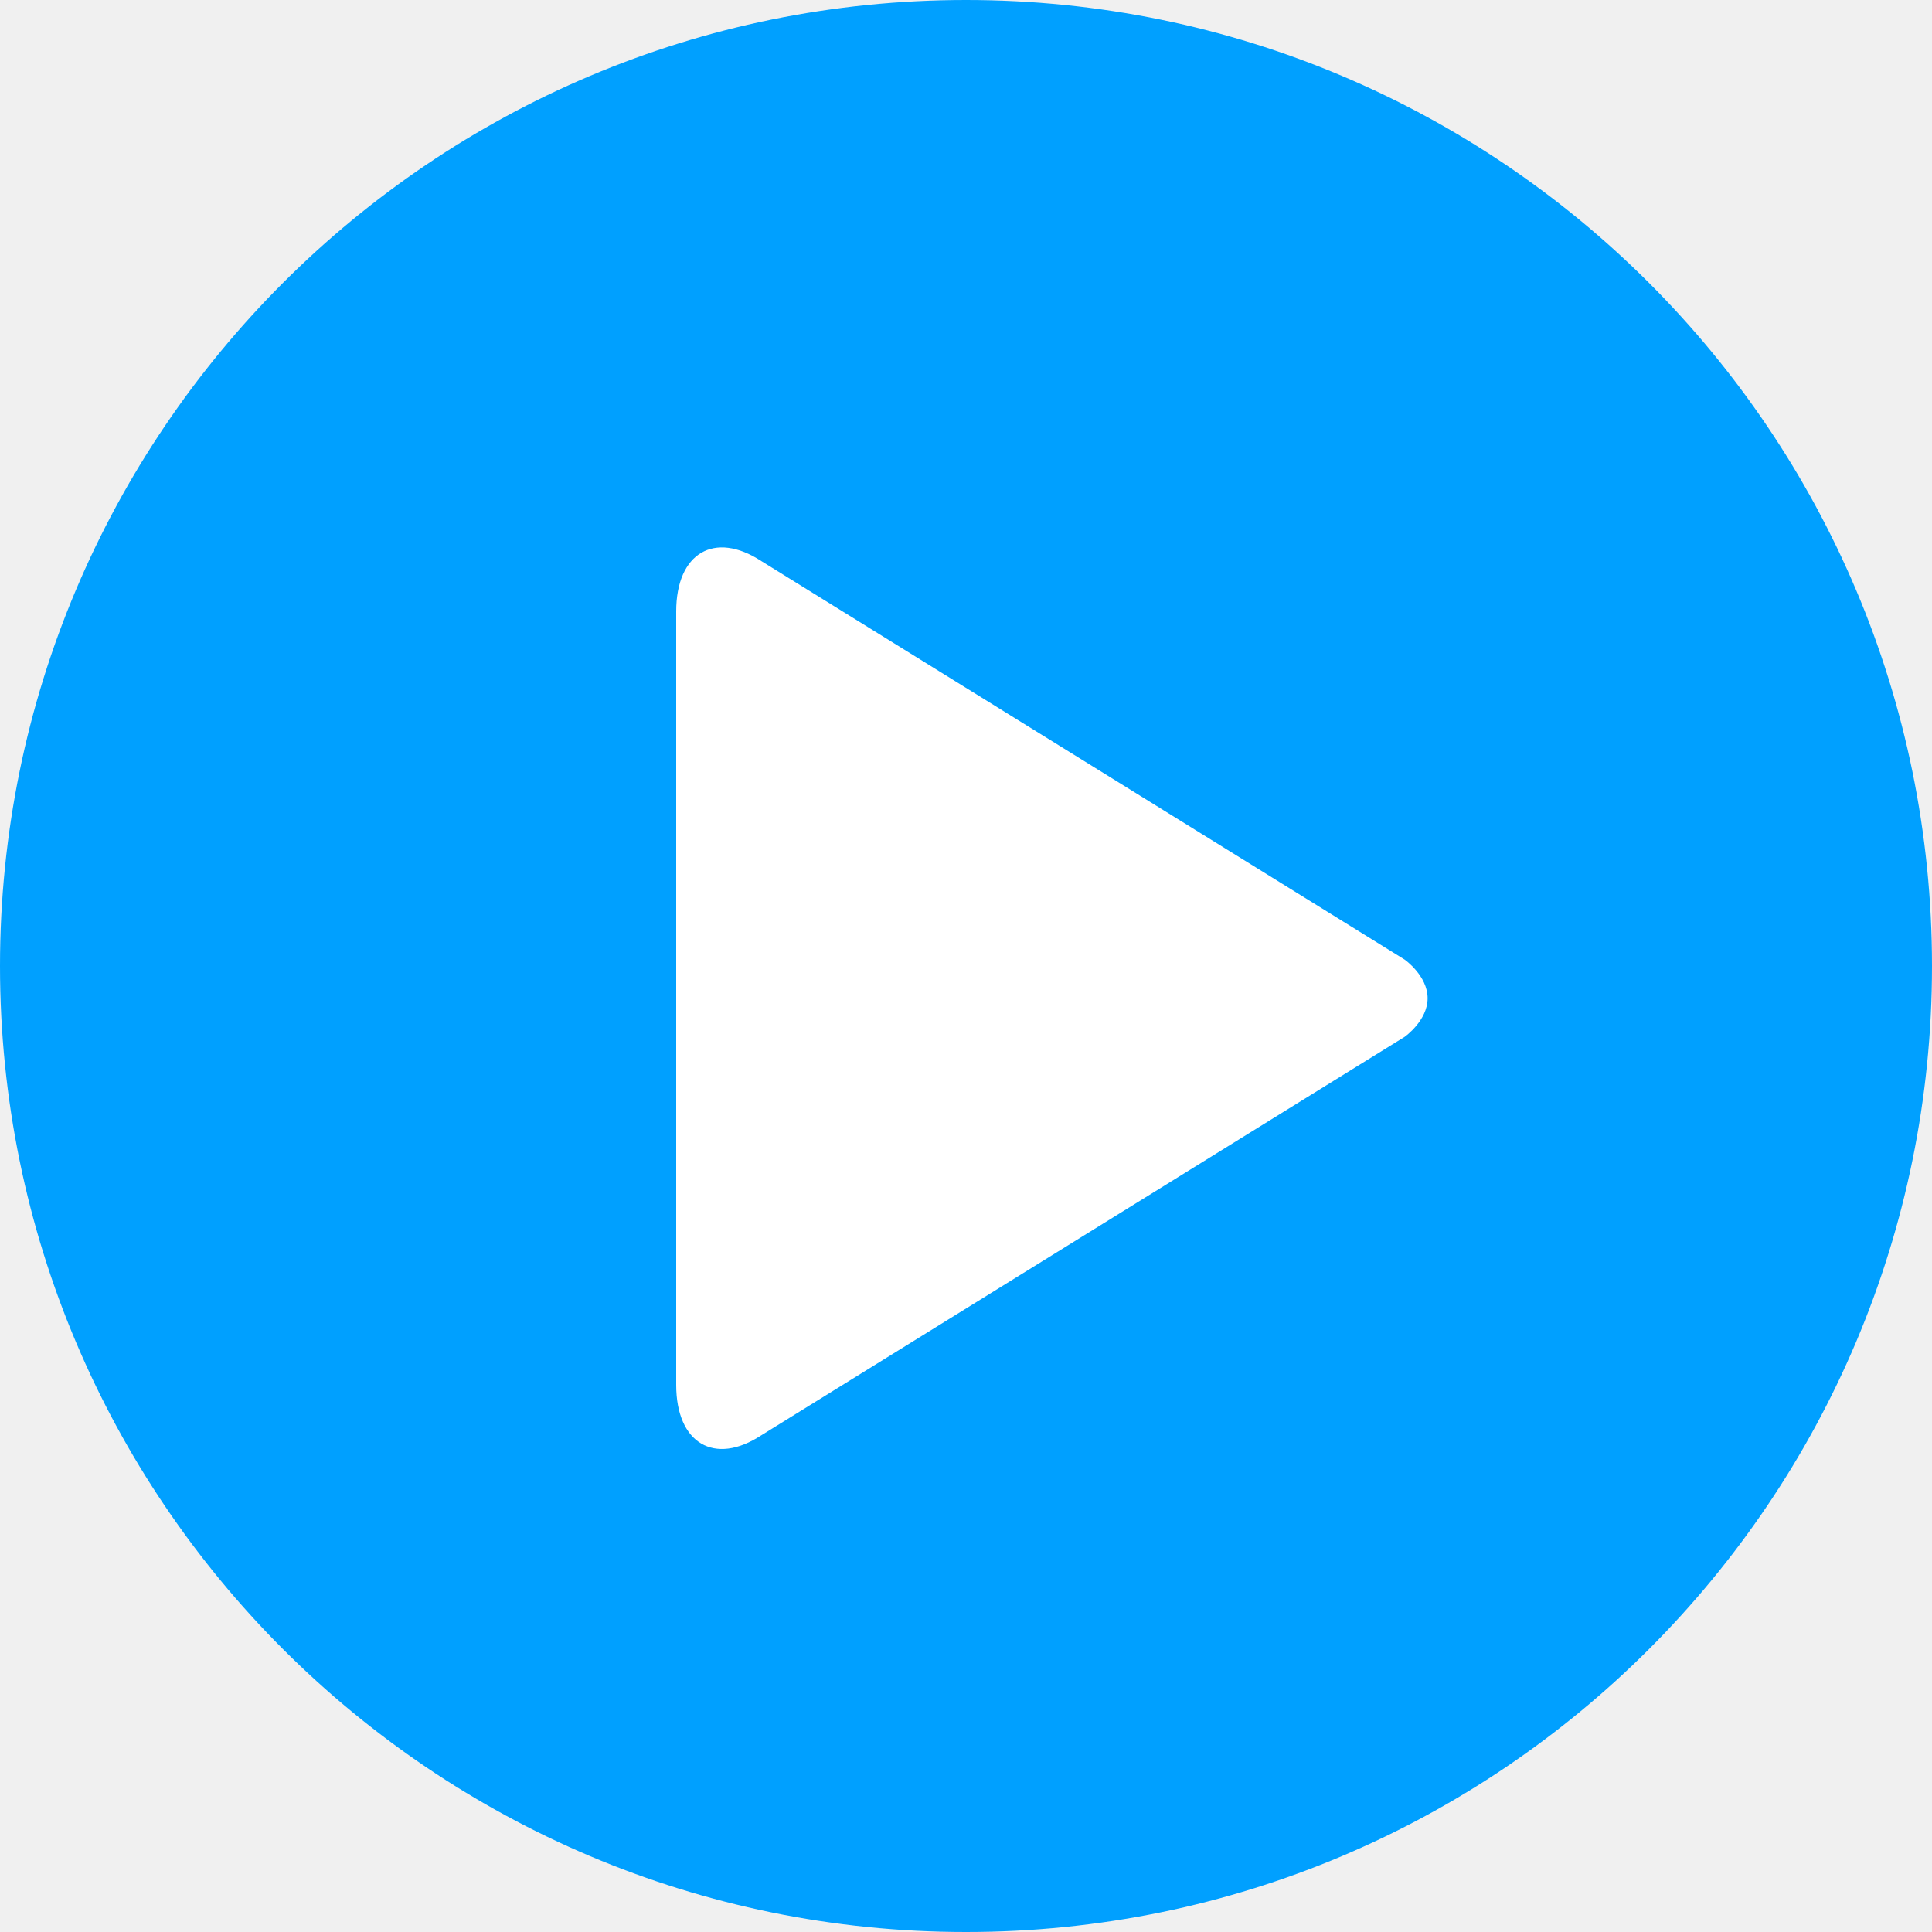
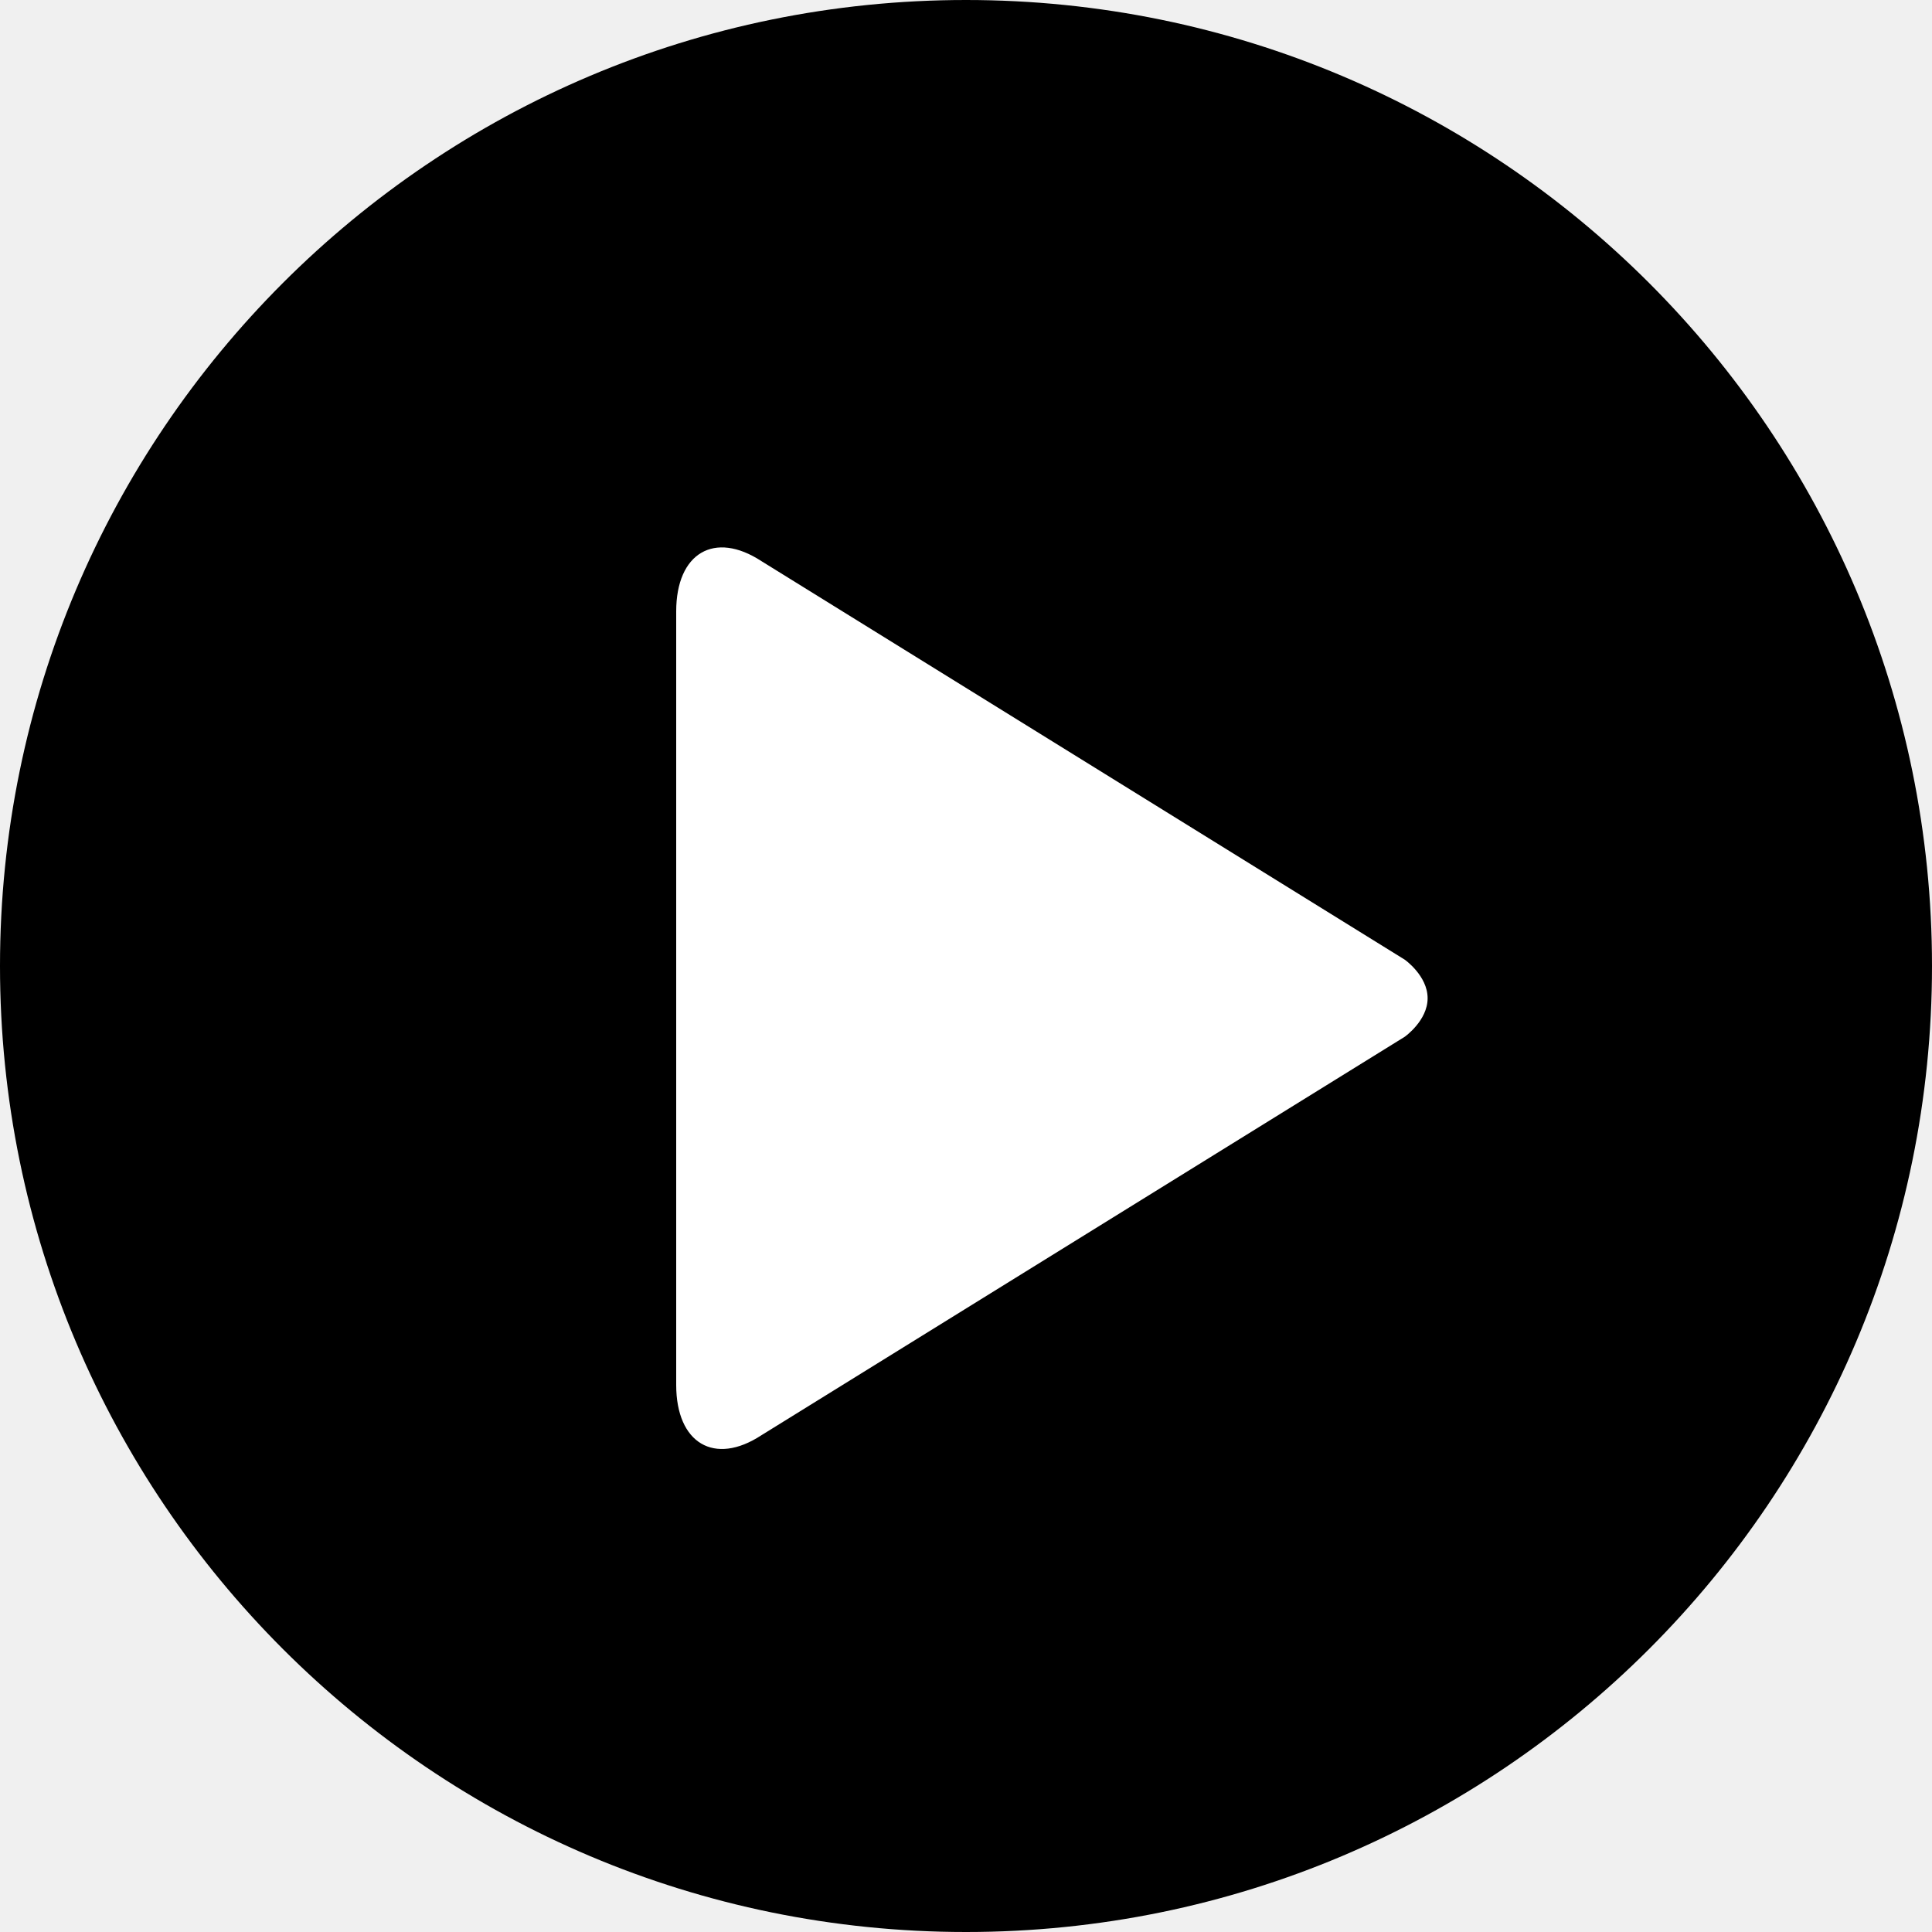
- <svg xmlns="http://www.w3.org/2000/svg" width="60px" height="60px" viewBox="0 0 60 60" version="1.1">
+ <svg xmlns="http://www.w3.org/2000/svg" width="50px" height="50px" viewBox="0 0 60 60" version="1.1">
  <defs />
  <g id="05.100.00-OpenSource-Amplitude" stroke="none" stroke-width="1" fill="none" fill-rule="evenodd">
    <g id="HD_05.100.00-521Website_OpenSource-Amplitude" transform="translate(-515, -772)">
      <g id="Lead-in">
        <g id="Player" transform="translate(368, 359)">
          <g id="Controllers/Status/Info" transform="translate(0, 357)">
            <g id="Controls" transform="translate(114, 56)">
              <g id="Play/Pause" transform="translate(33, 0)">
                <g id="Oval-1">
-                   <circle fill="#00A0FF" cx="30" cy="30" r="30" />
+                   <circle fill="#000" cx="30" cy="30" r="30" />
                  <path d="M43.625,29.803 L23.646,17.426 C22.189,16.474 21,17.173 21,18.988 L21,43.011 C21,44.823 22.188,45.529 23.646,44.573 L43.625,32.198 C43.625,32.198 44.336,31.698 44.336,31.001 C44.336,30.302 43.625,29.803 43.625,29.803 L43.625,29.803 Z" id="Play" fill="#FFFFFF" />
                </g>
              </g>
            </g>
          </g>
        </g>
      </g>
    </g>
  </g>
</svg>
